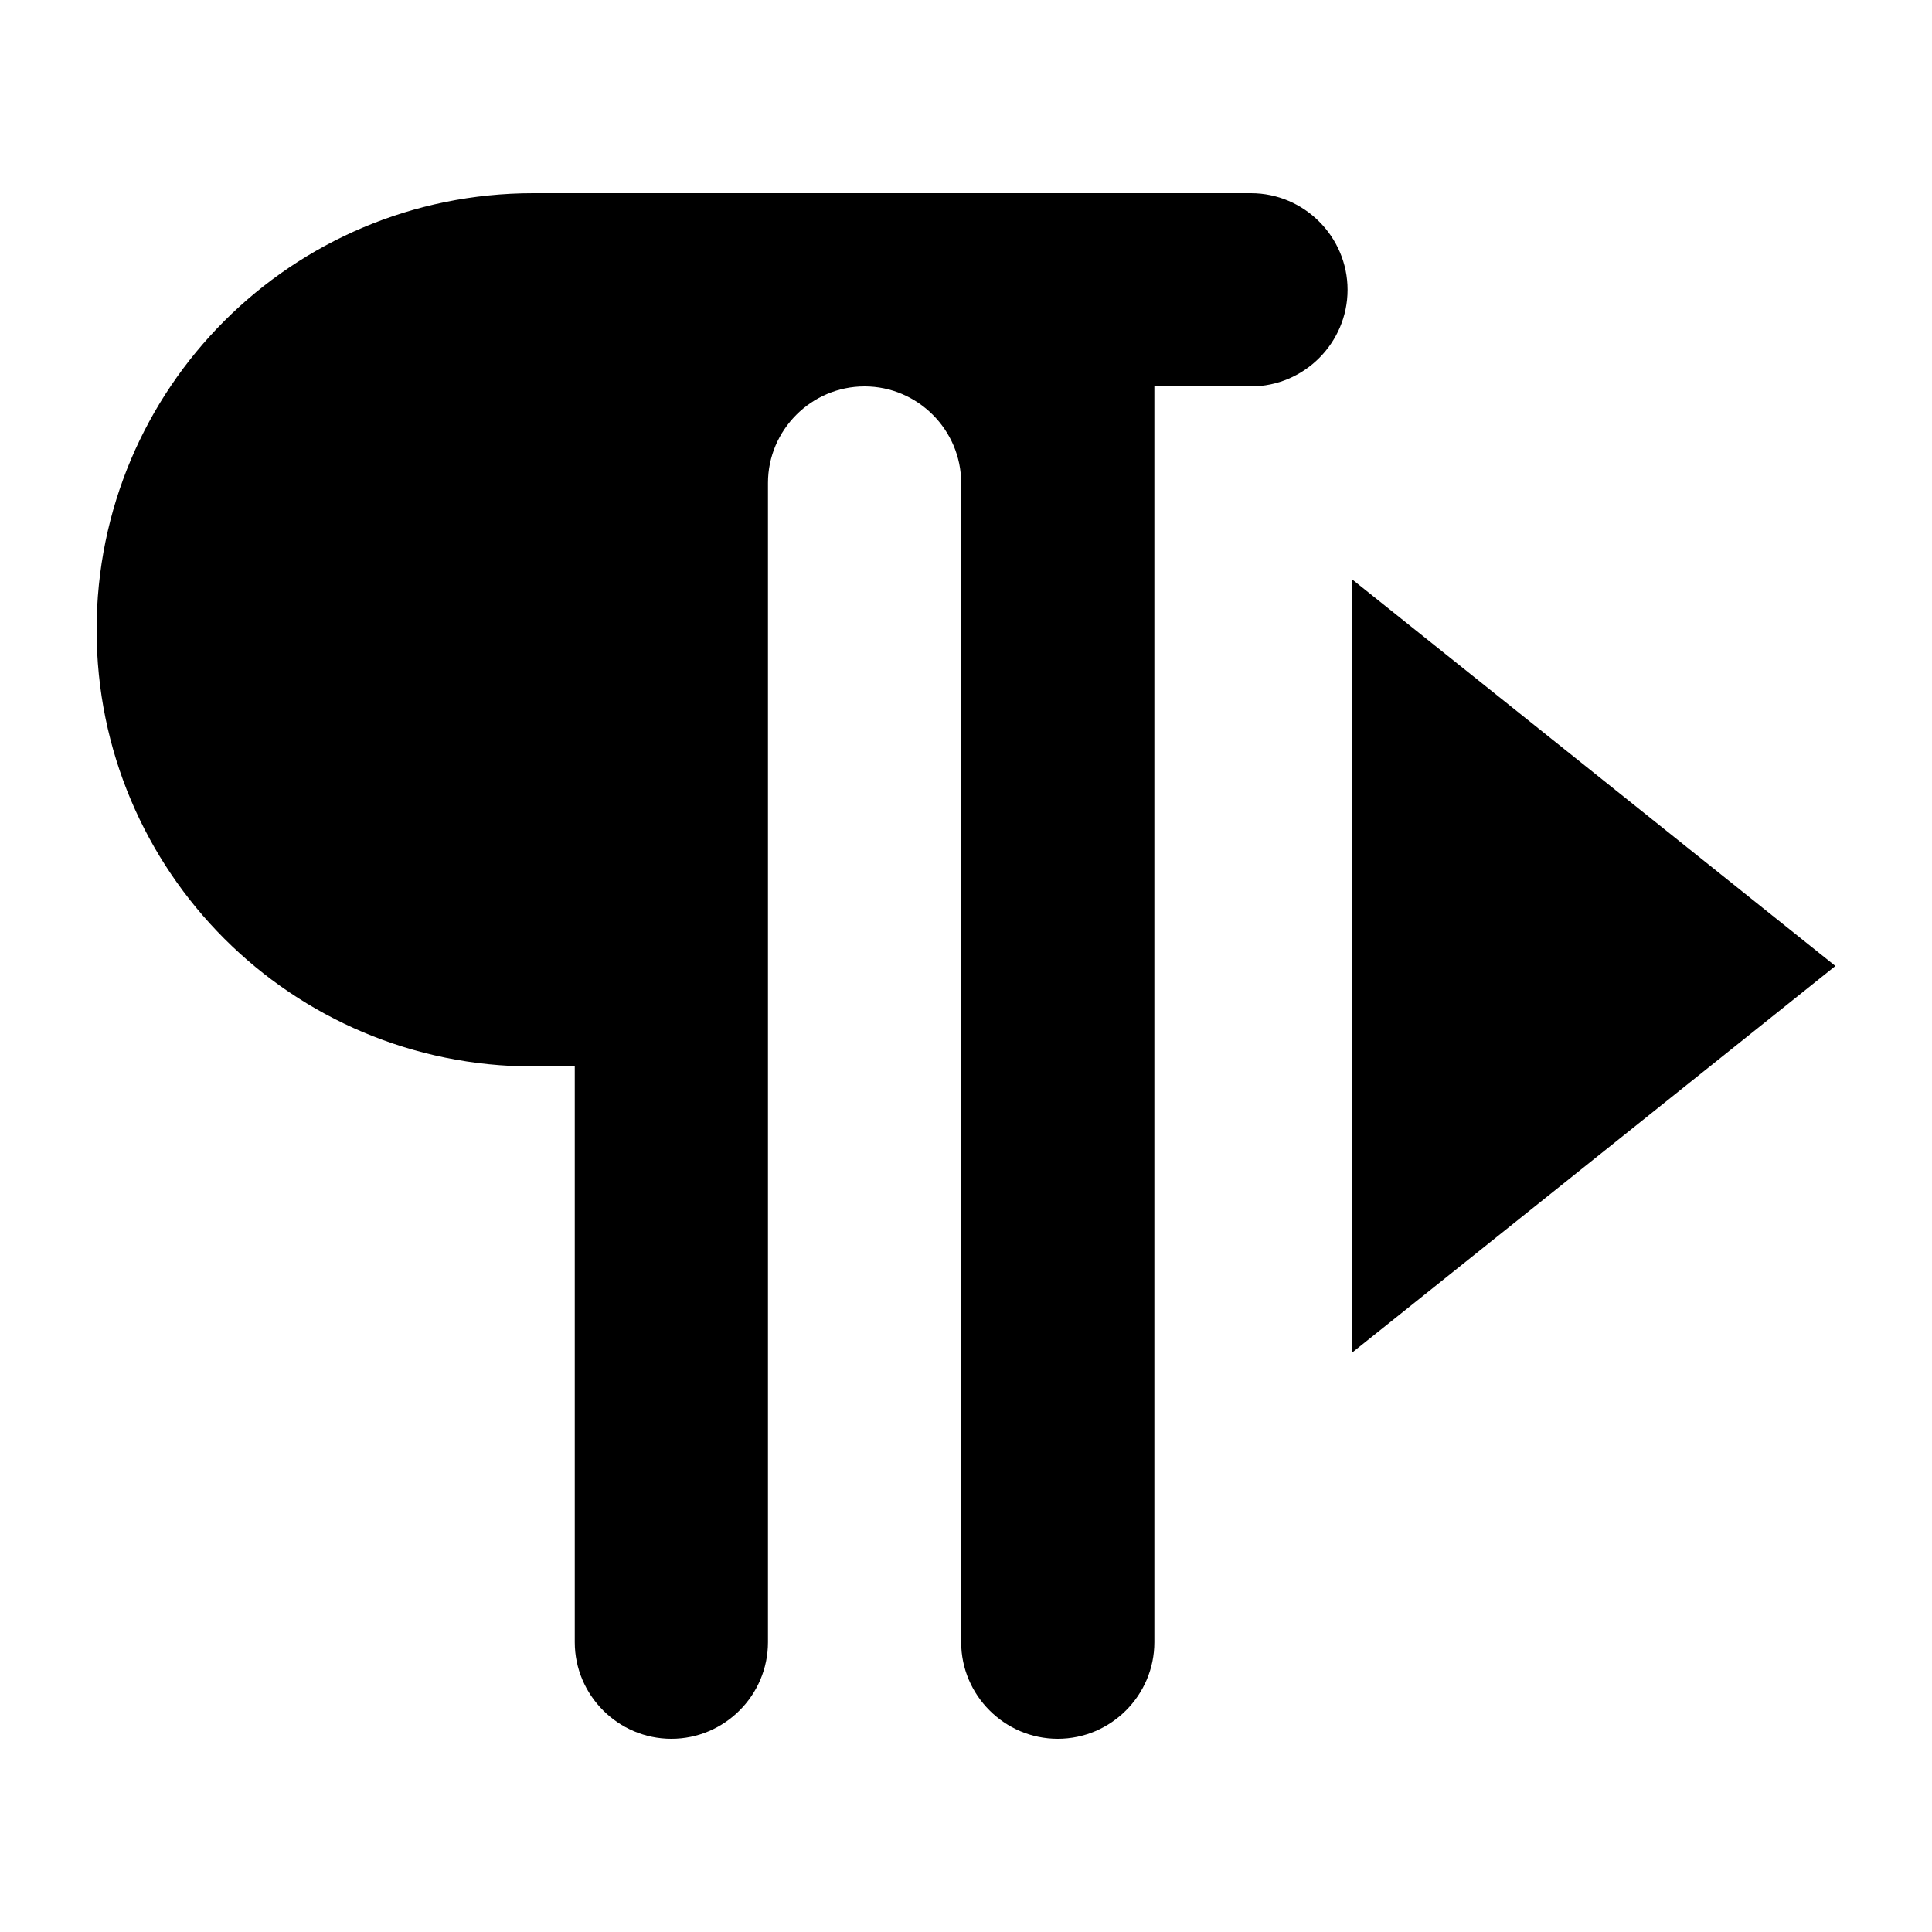
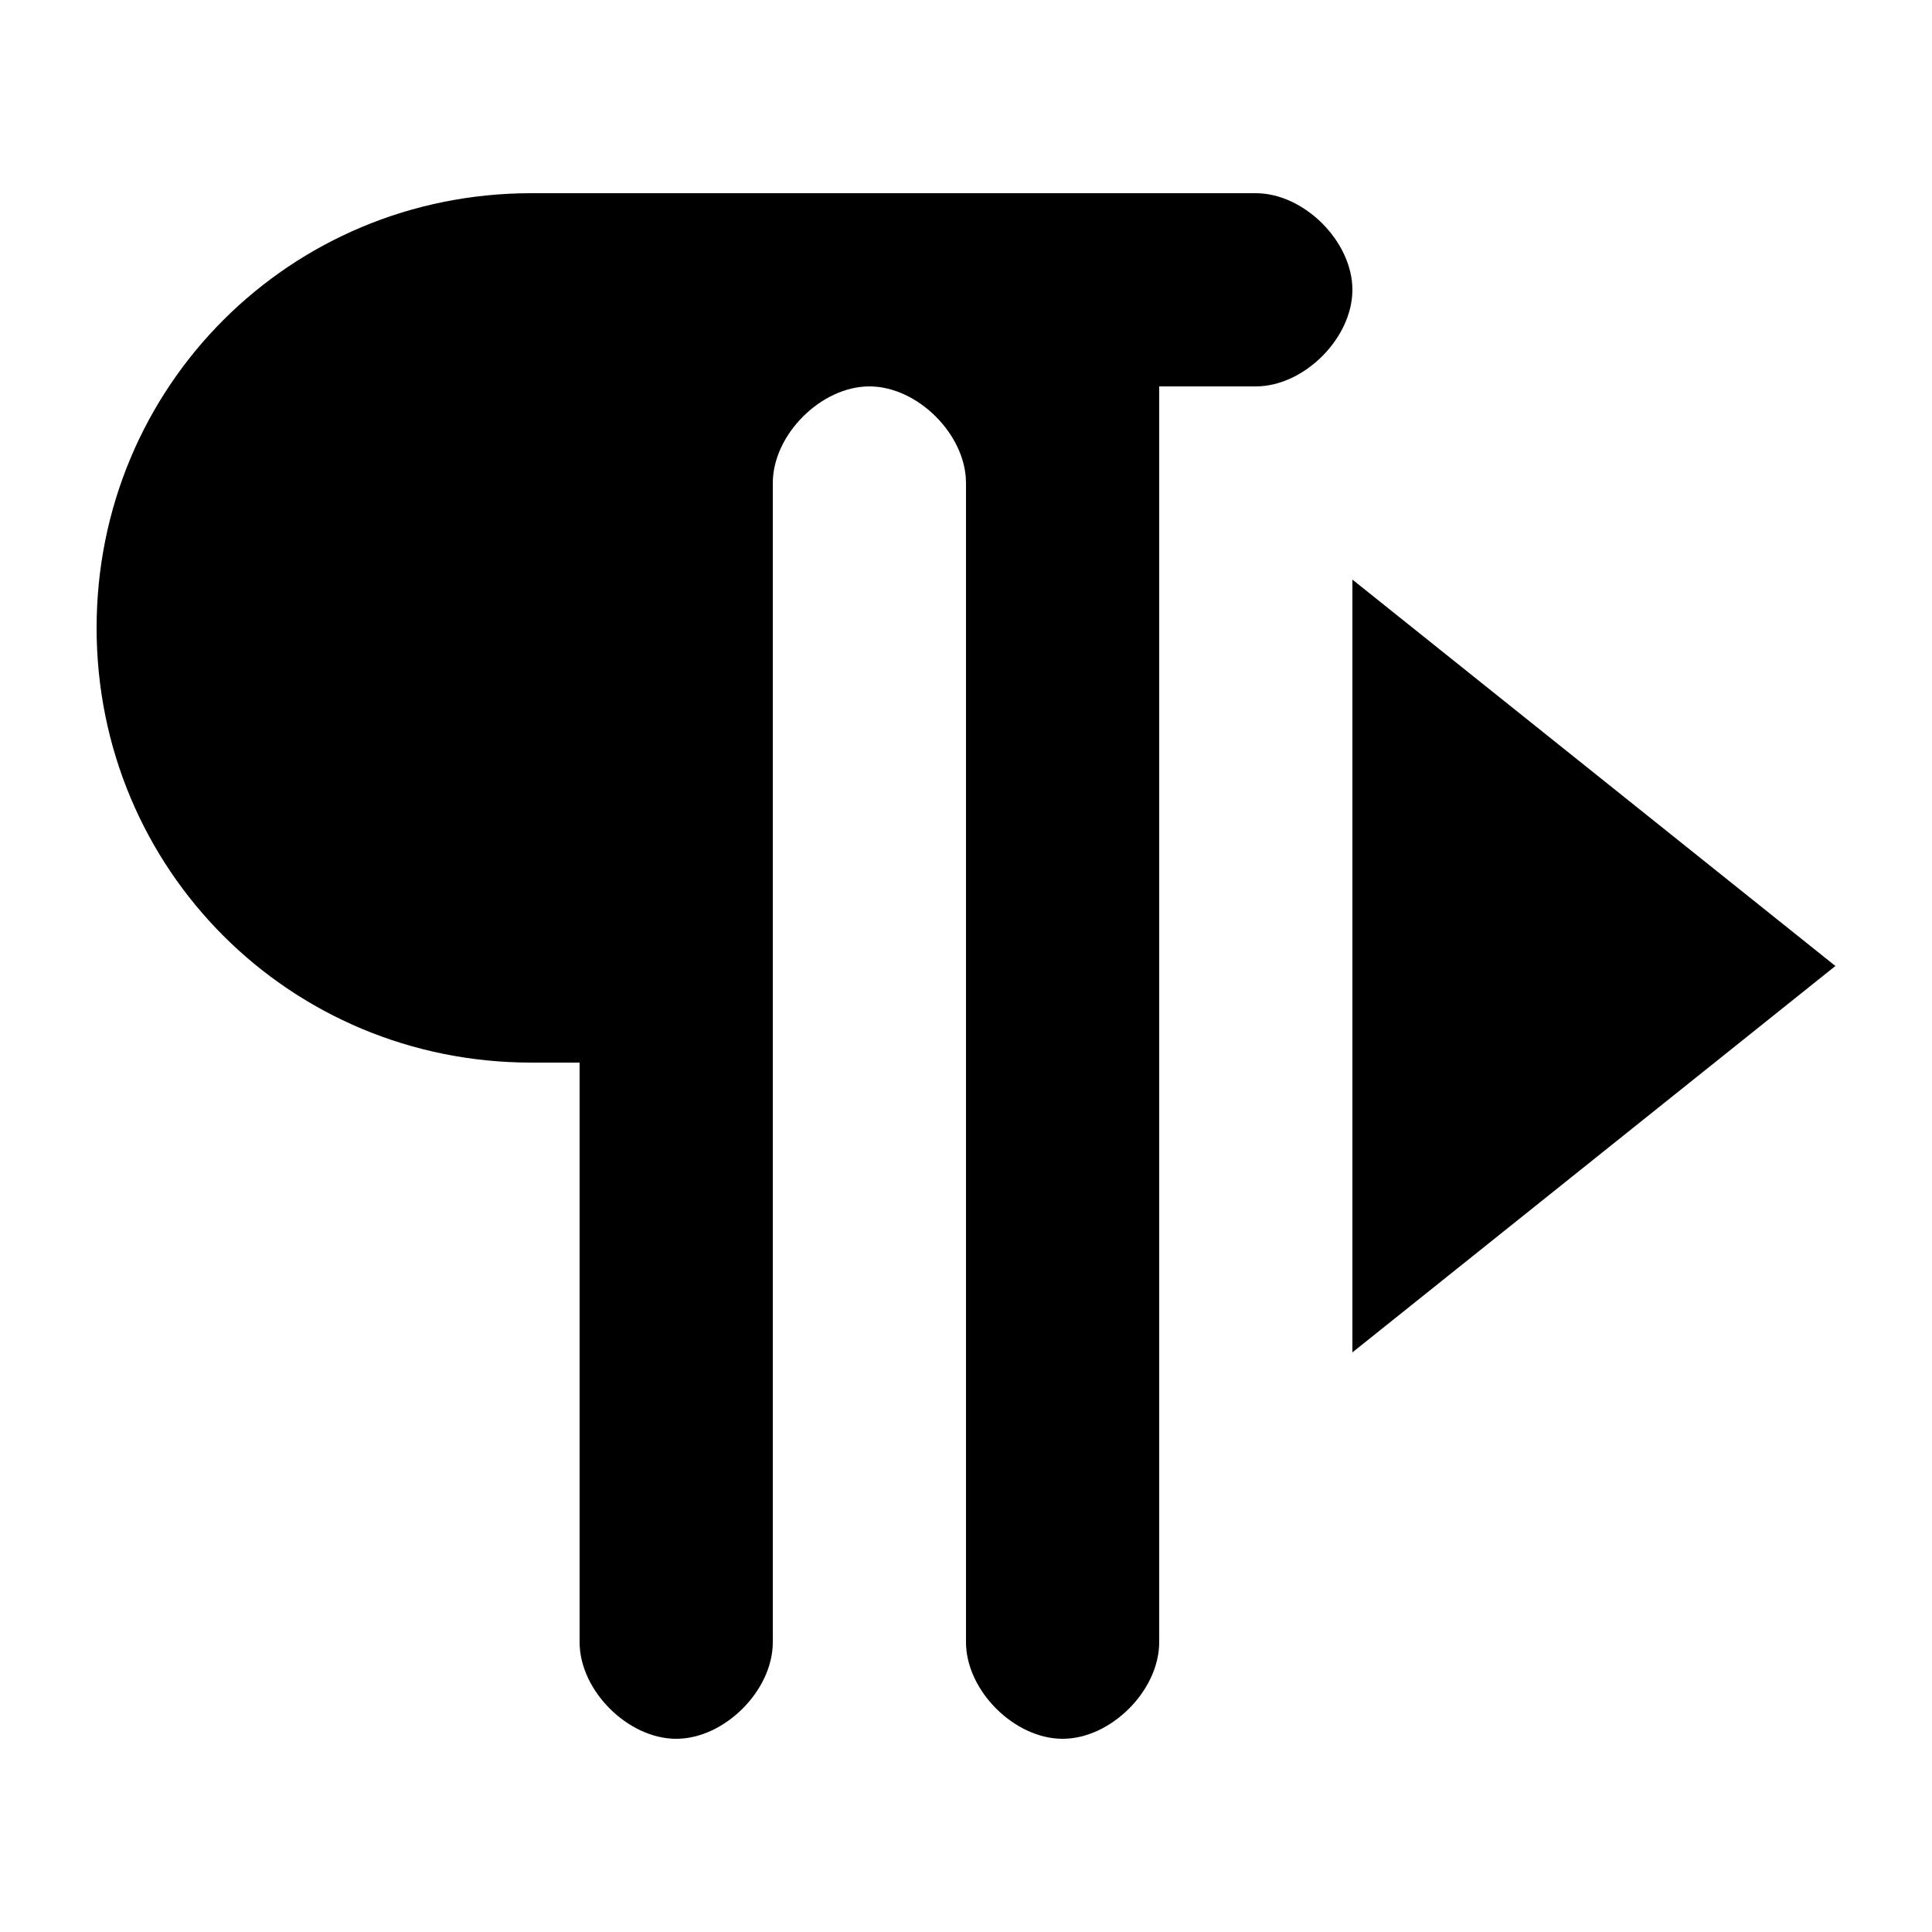
<svg xmlns="http://www.w3.org/2000/svg" viewBox="0 0 20 20">
  <rect x="0" fill="none" width="20" height="20" />
  <g>
-     <path d="M5.52 2h7.43c.55 0 1 .45 1 1s-.45 1-1 1h-1v13c0 .55-.45 1-1 1s-1-.45-1-1V5c0-.55-.45-1-1-1s-1 .45-1 1v12c0 .55-.45 1-1 1s-1-.45-1-1v-5.96h-.43C3.02 11.04 1 9.02 1 6.52S3.02 2 5.52 2zM14 14l5-4-5-4v8z" />
+     <path d="M13 2H5.5C3 2 1 4 1 6.5S3 11 5.5 11H6v6c0 .5.5 1 1 1s1-.5 1-1V5c0-.5.5-1 1-1s1 .5 1 1v12c0 .5.5 1 1 1s1-.5 1-1V4h1c.5 0 1-.5 1-1s-.5-1-1-1zm1 4v8l5-4-5-4z" />
  </g>
</svg>
